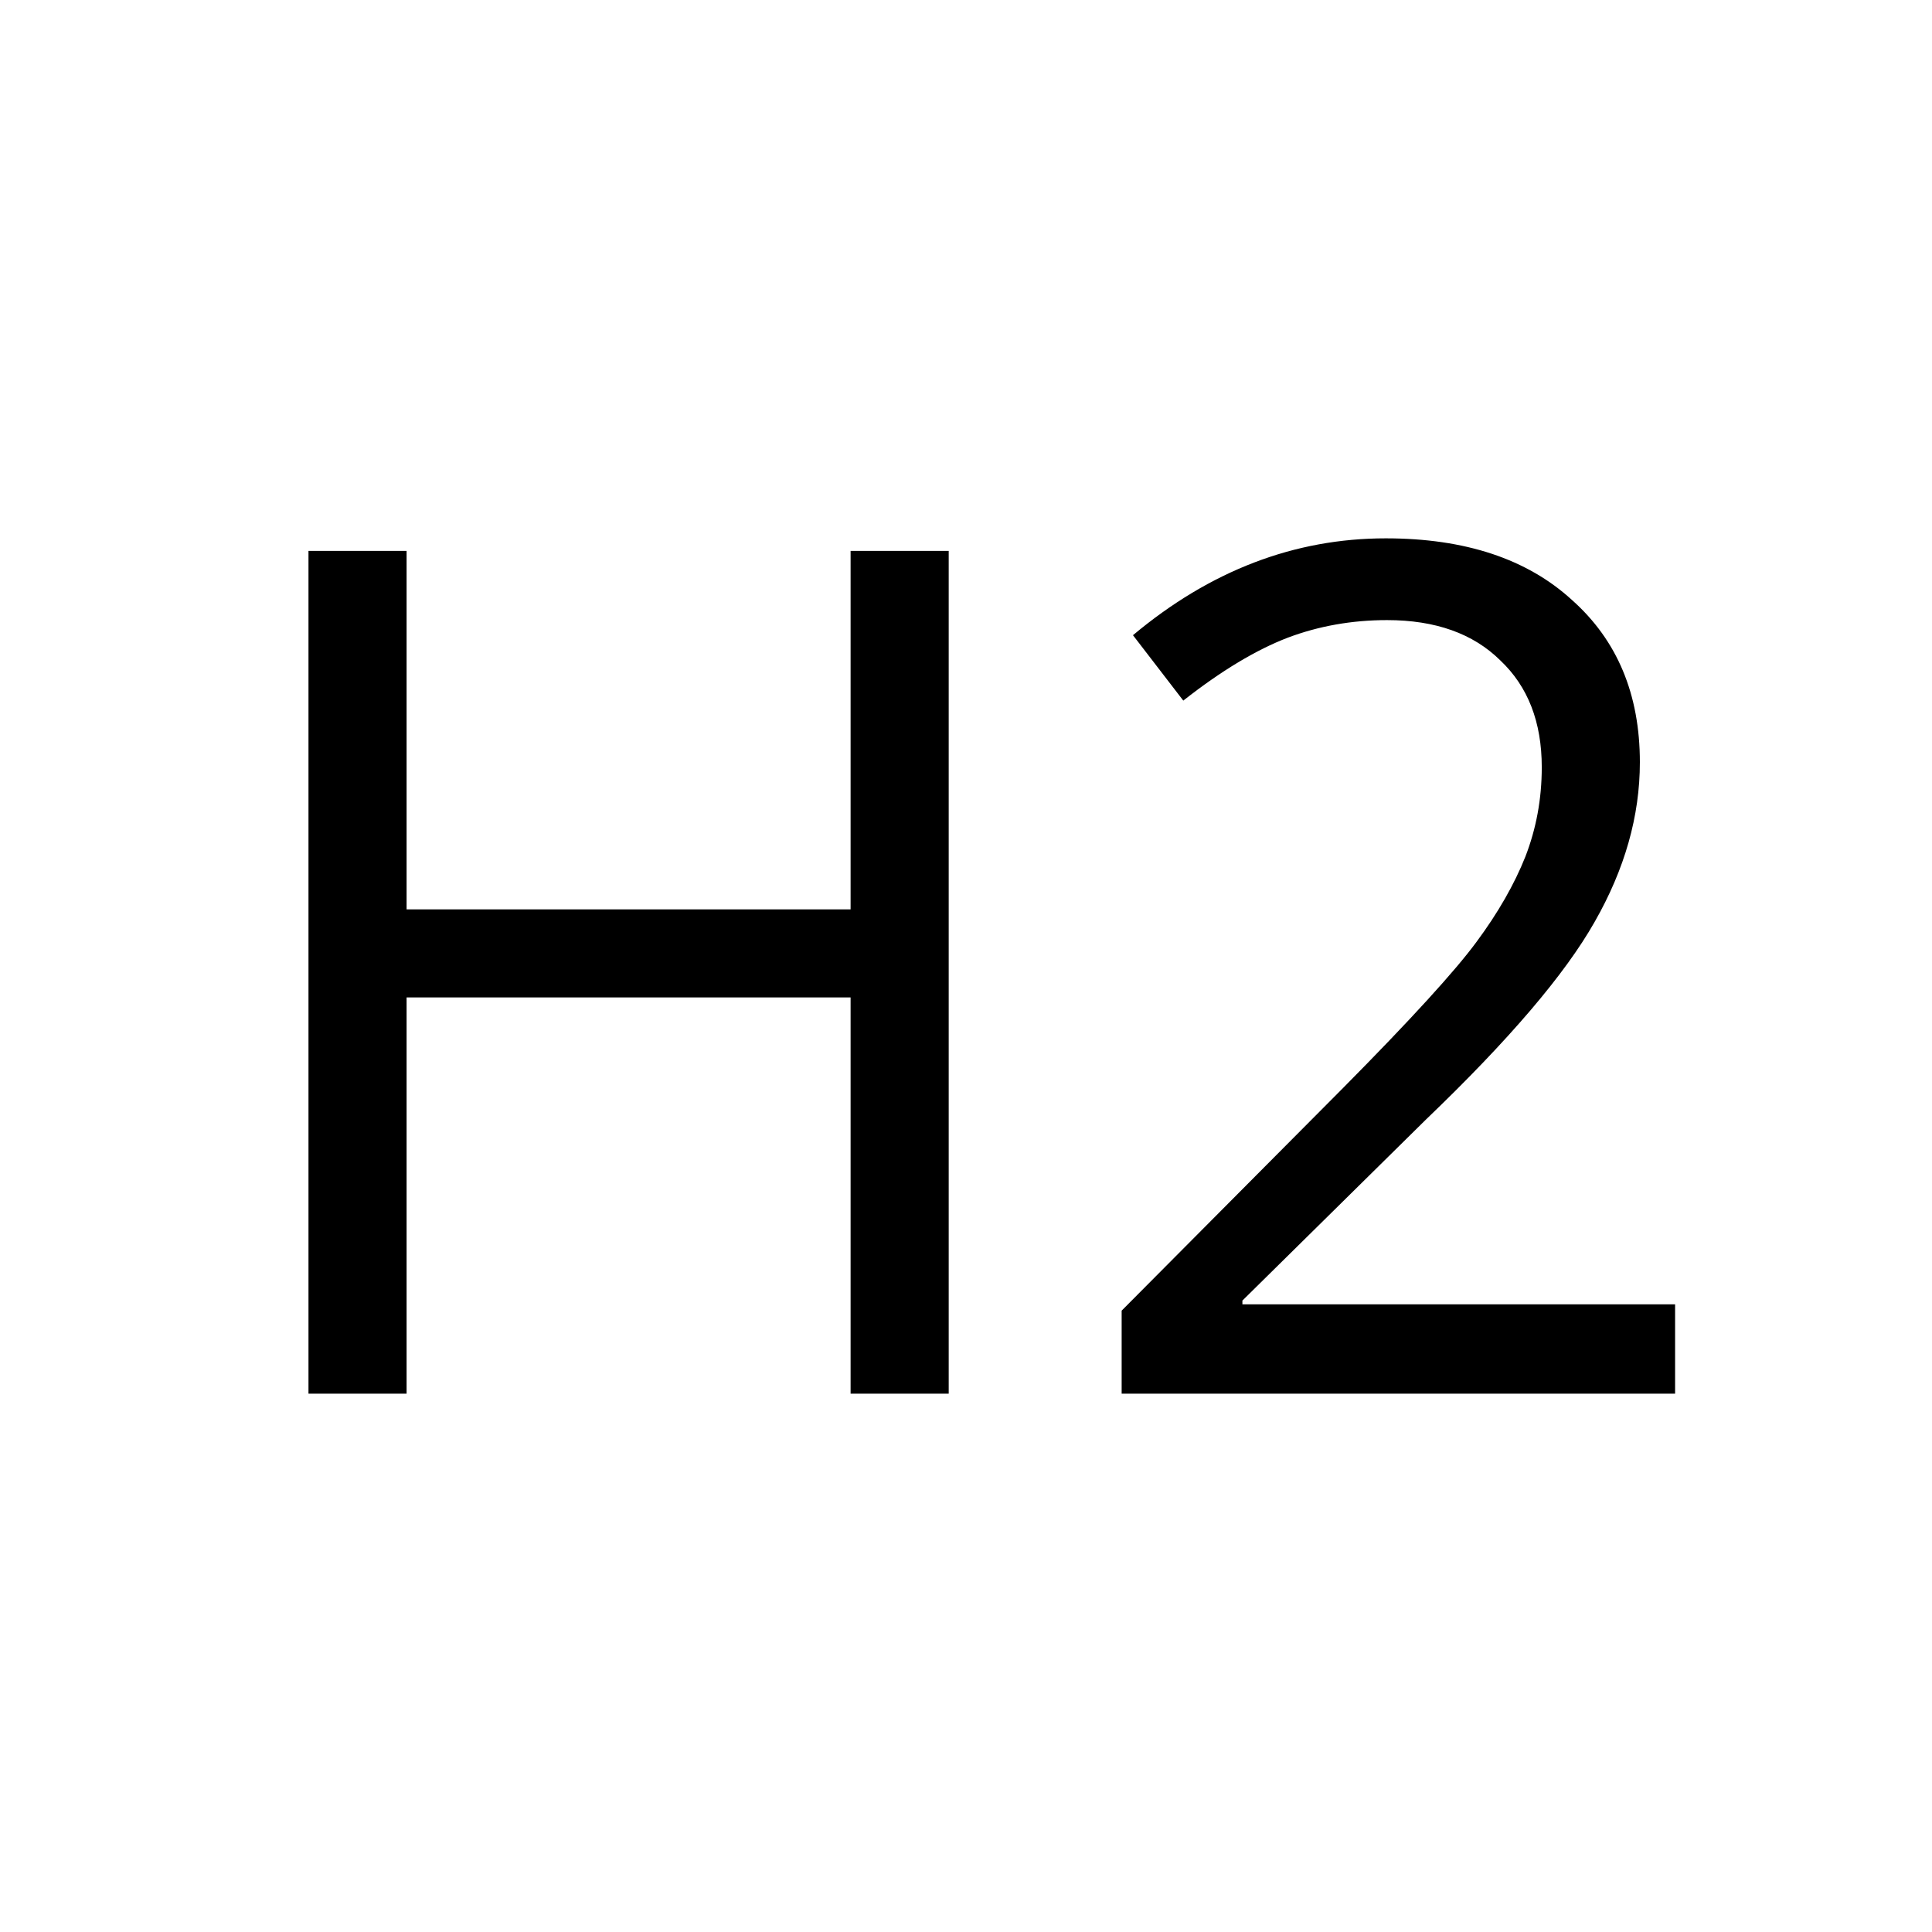
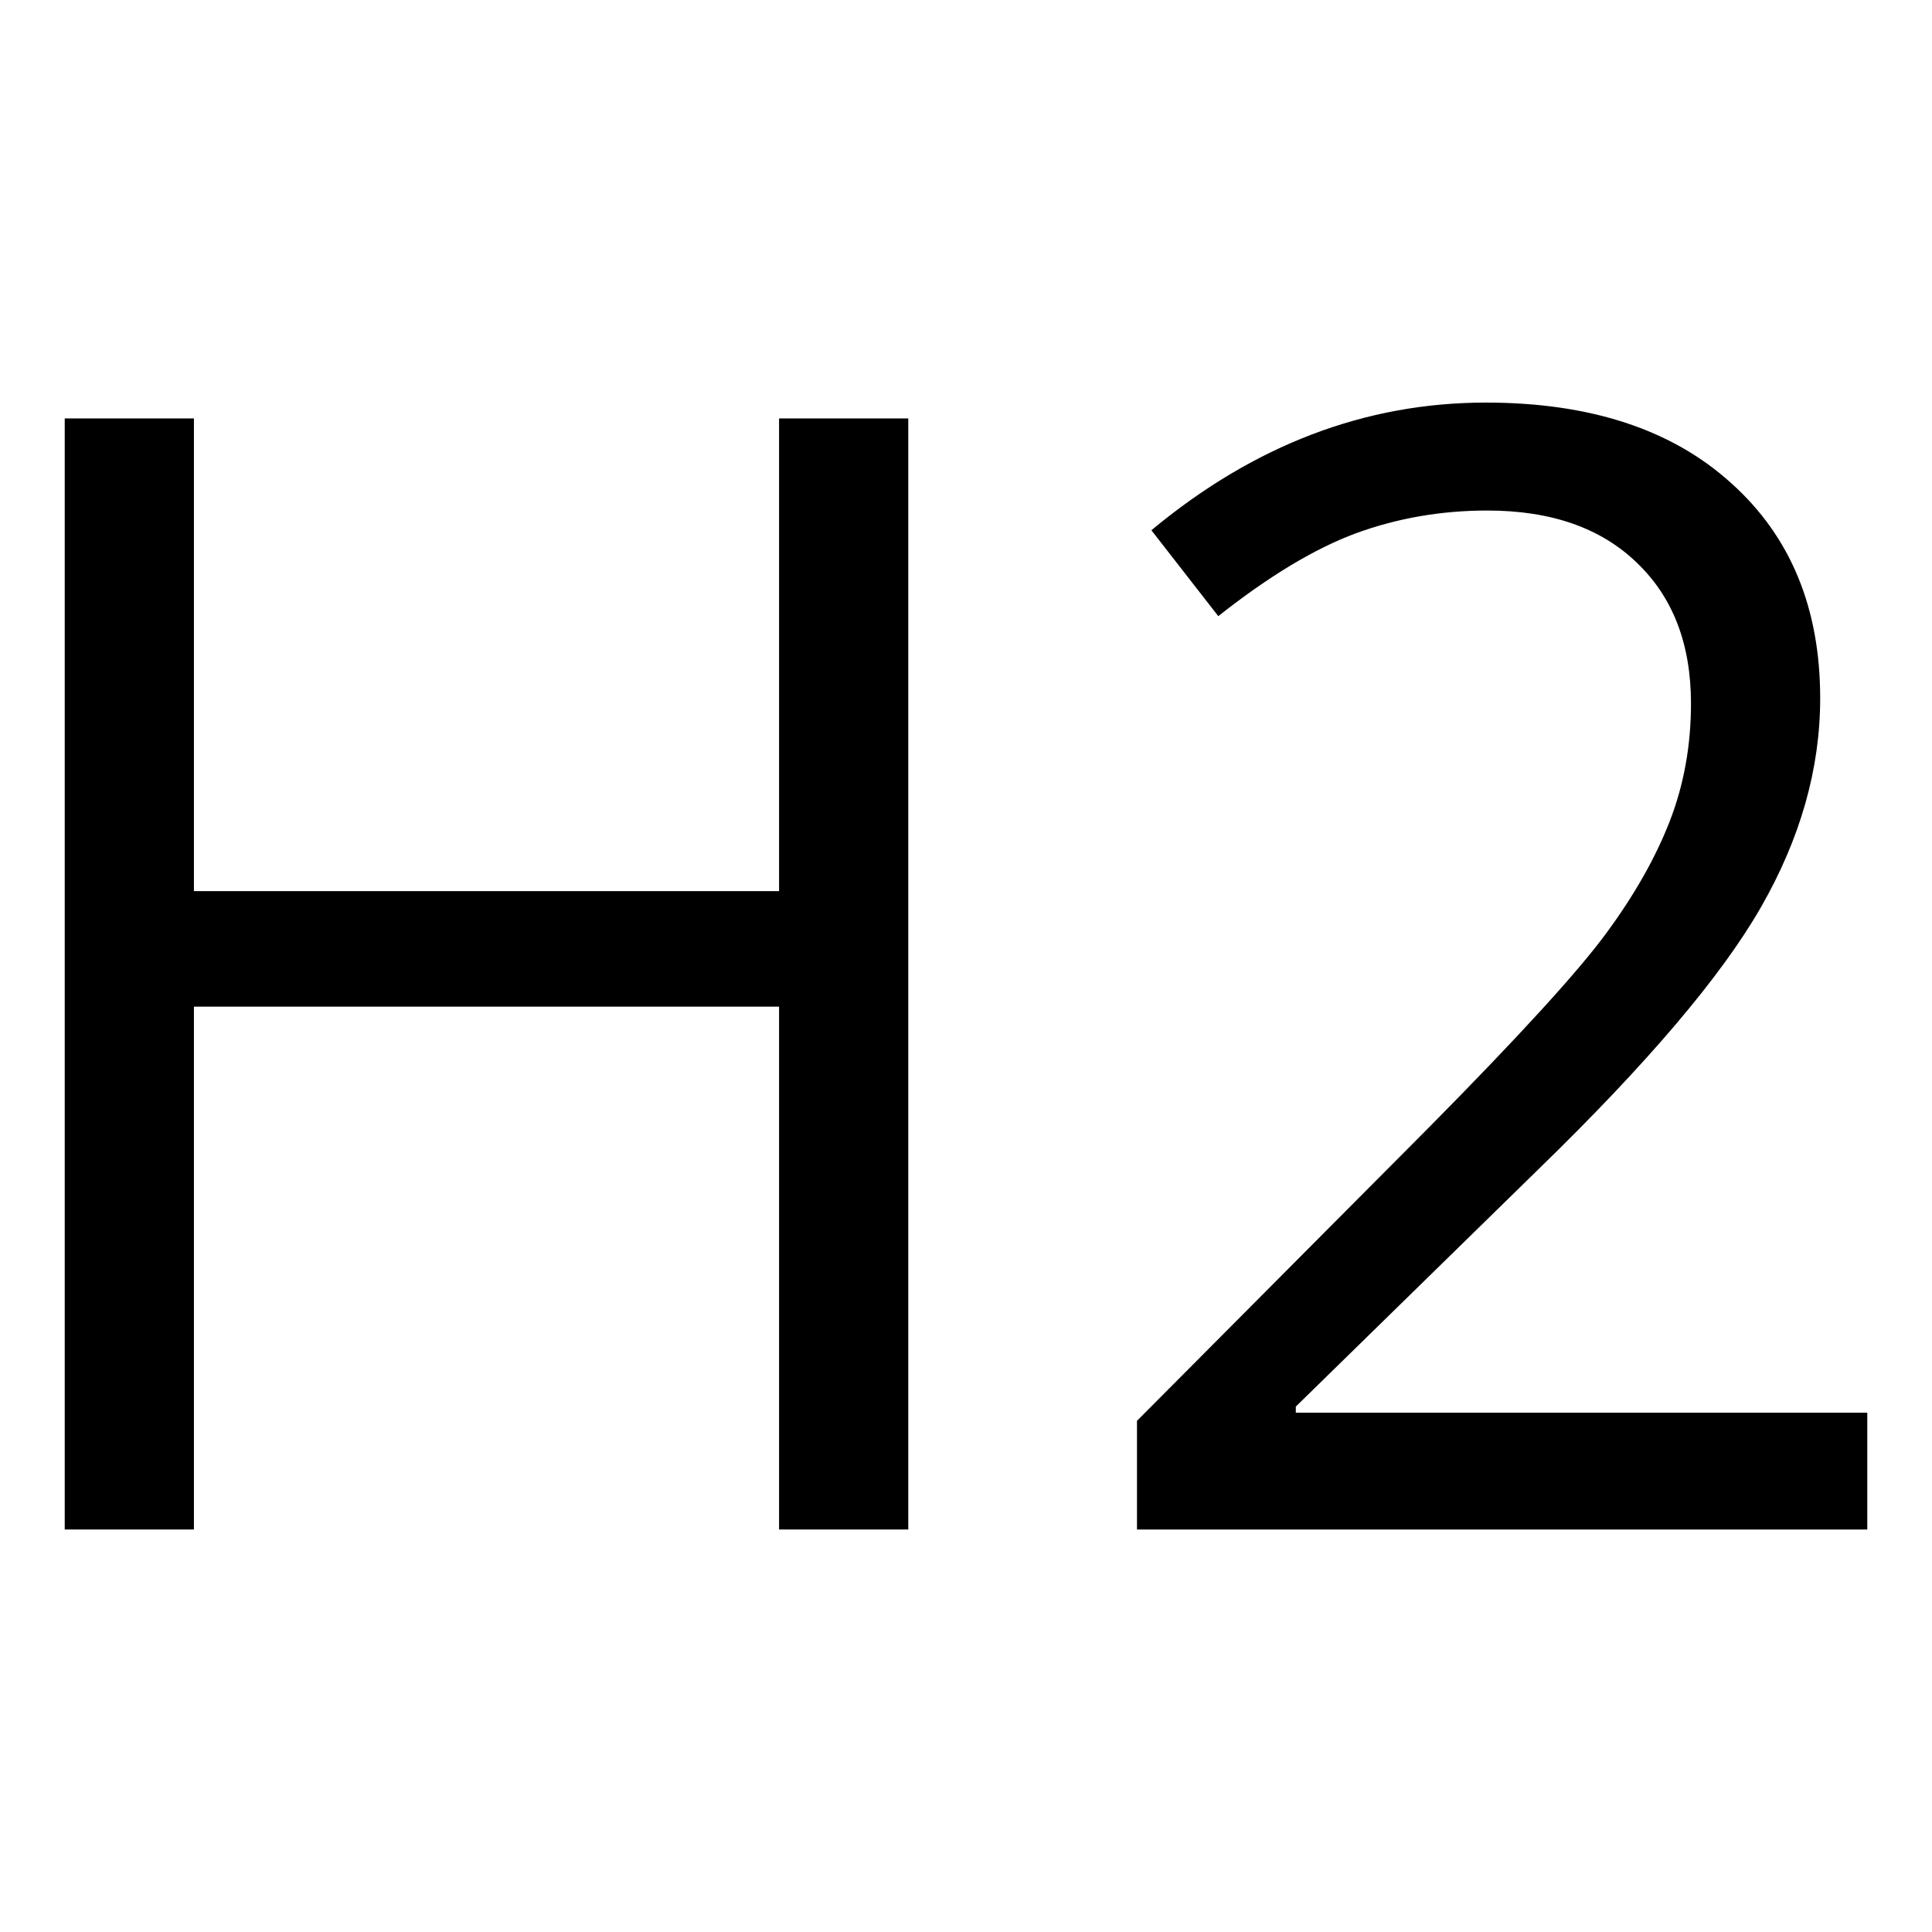
- <svg xmlns="http://www.w3.org/2000/svg" viewBox="0 0 24 24" version="1.1" id="svg6">
-   <defs id="defs10" />
-   <text xml:space="preserve" style="font-style:normal;font-variant:normal;font-weight:normal;font-stretch:normal;font-size:80px;line-height:1.25;font-family:'Open Sans';-inkscape-font-specification:'Open Sans';font-variant-ligatures:normal;font-variant-caps:normal;font-variant-numeric:normal;font-feature-settings:normal;text-align:start;letter-spacing:0px;word-spacing:0px;writing-mode:lr-tb;text-anchor:start;fill:#000000;fill-opacity:1;stroke:none" x="2.393" y="17.313" id="text4524">
-     <tspan id="tspan4522" x="2.393" y="17.313" style="font-style:normal;font-variant:normal;font-weight:normal;font-stretch:normal;font-size:14.667px;font-family:'Open Sans';-inkscape-font-specification:'Open Sans'">H2</tspan>
-   </text>
+ <svg xmlns="http://www.w3.org/2000/svg" version="1.1" viewBox="0 0 24 24">
+   <g stroke-width="1.318" style="font-feature-settings:normal;font-variant-caps:normal;font-variant-ligatures:normal;font-variant-numeric:normal" aria-label="H2">
+     <path d="m11.283 19h-1.605v-6.495h-7.269v6.495h-1.605v-13.802h1.605v5.872h7.269v-5.872h1.605z" />
+     <path d="m23.196 19h-9.072v-1.35l3.635-3.653q1.661-1.68 2.19-2.398 0.529-0.717 0.793-1.397 0.264-0.68 0.264-1.463 0-1.105-0.67-1.746-0.67-0.651-1.86-0.651-0.859 0-1.633 0.283-0.765 0.283-1.709 1.029l-0.831-1.067q1.907-1.586 4.154-1.586 1.945 0 3.049 1.001 1.105 0.991 1.105 2.672 0 1.312-0.736 2.596-0.736 1.284-2.757 3.248l-3.021 2.955v0.076h7.099z" />
+   </g>
</svg>
